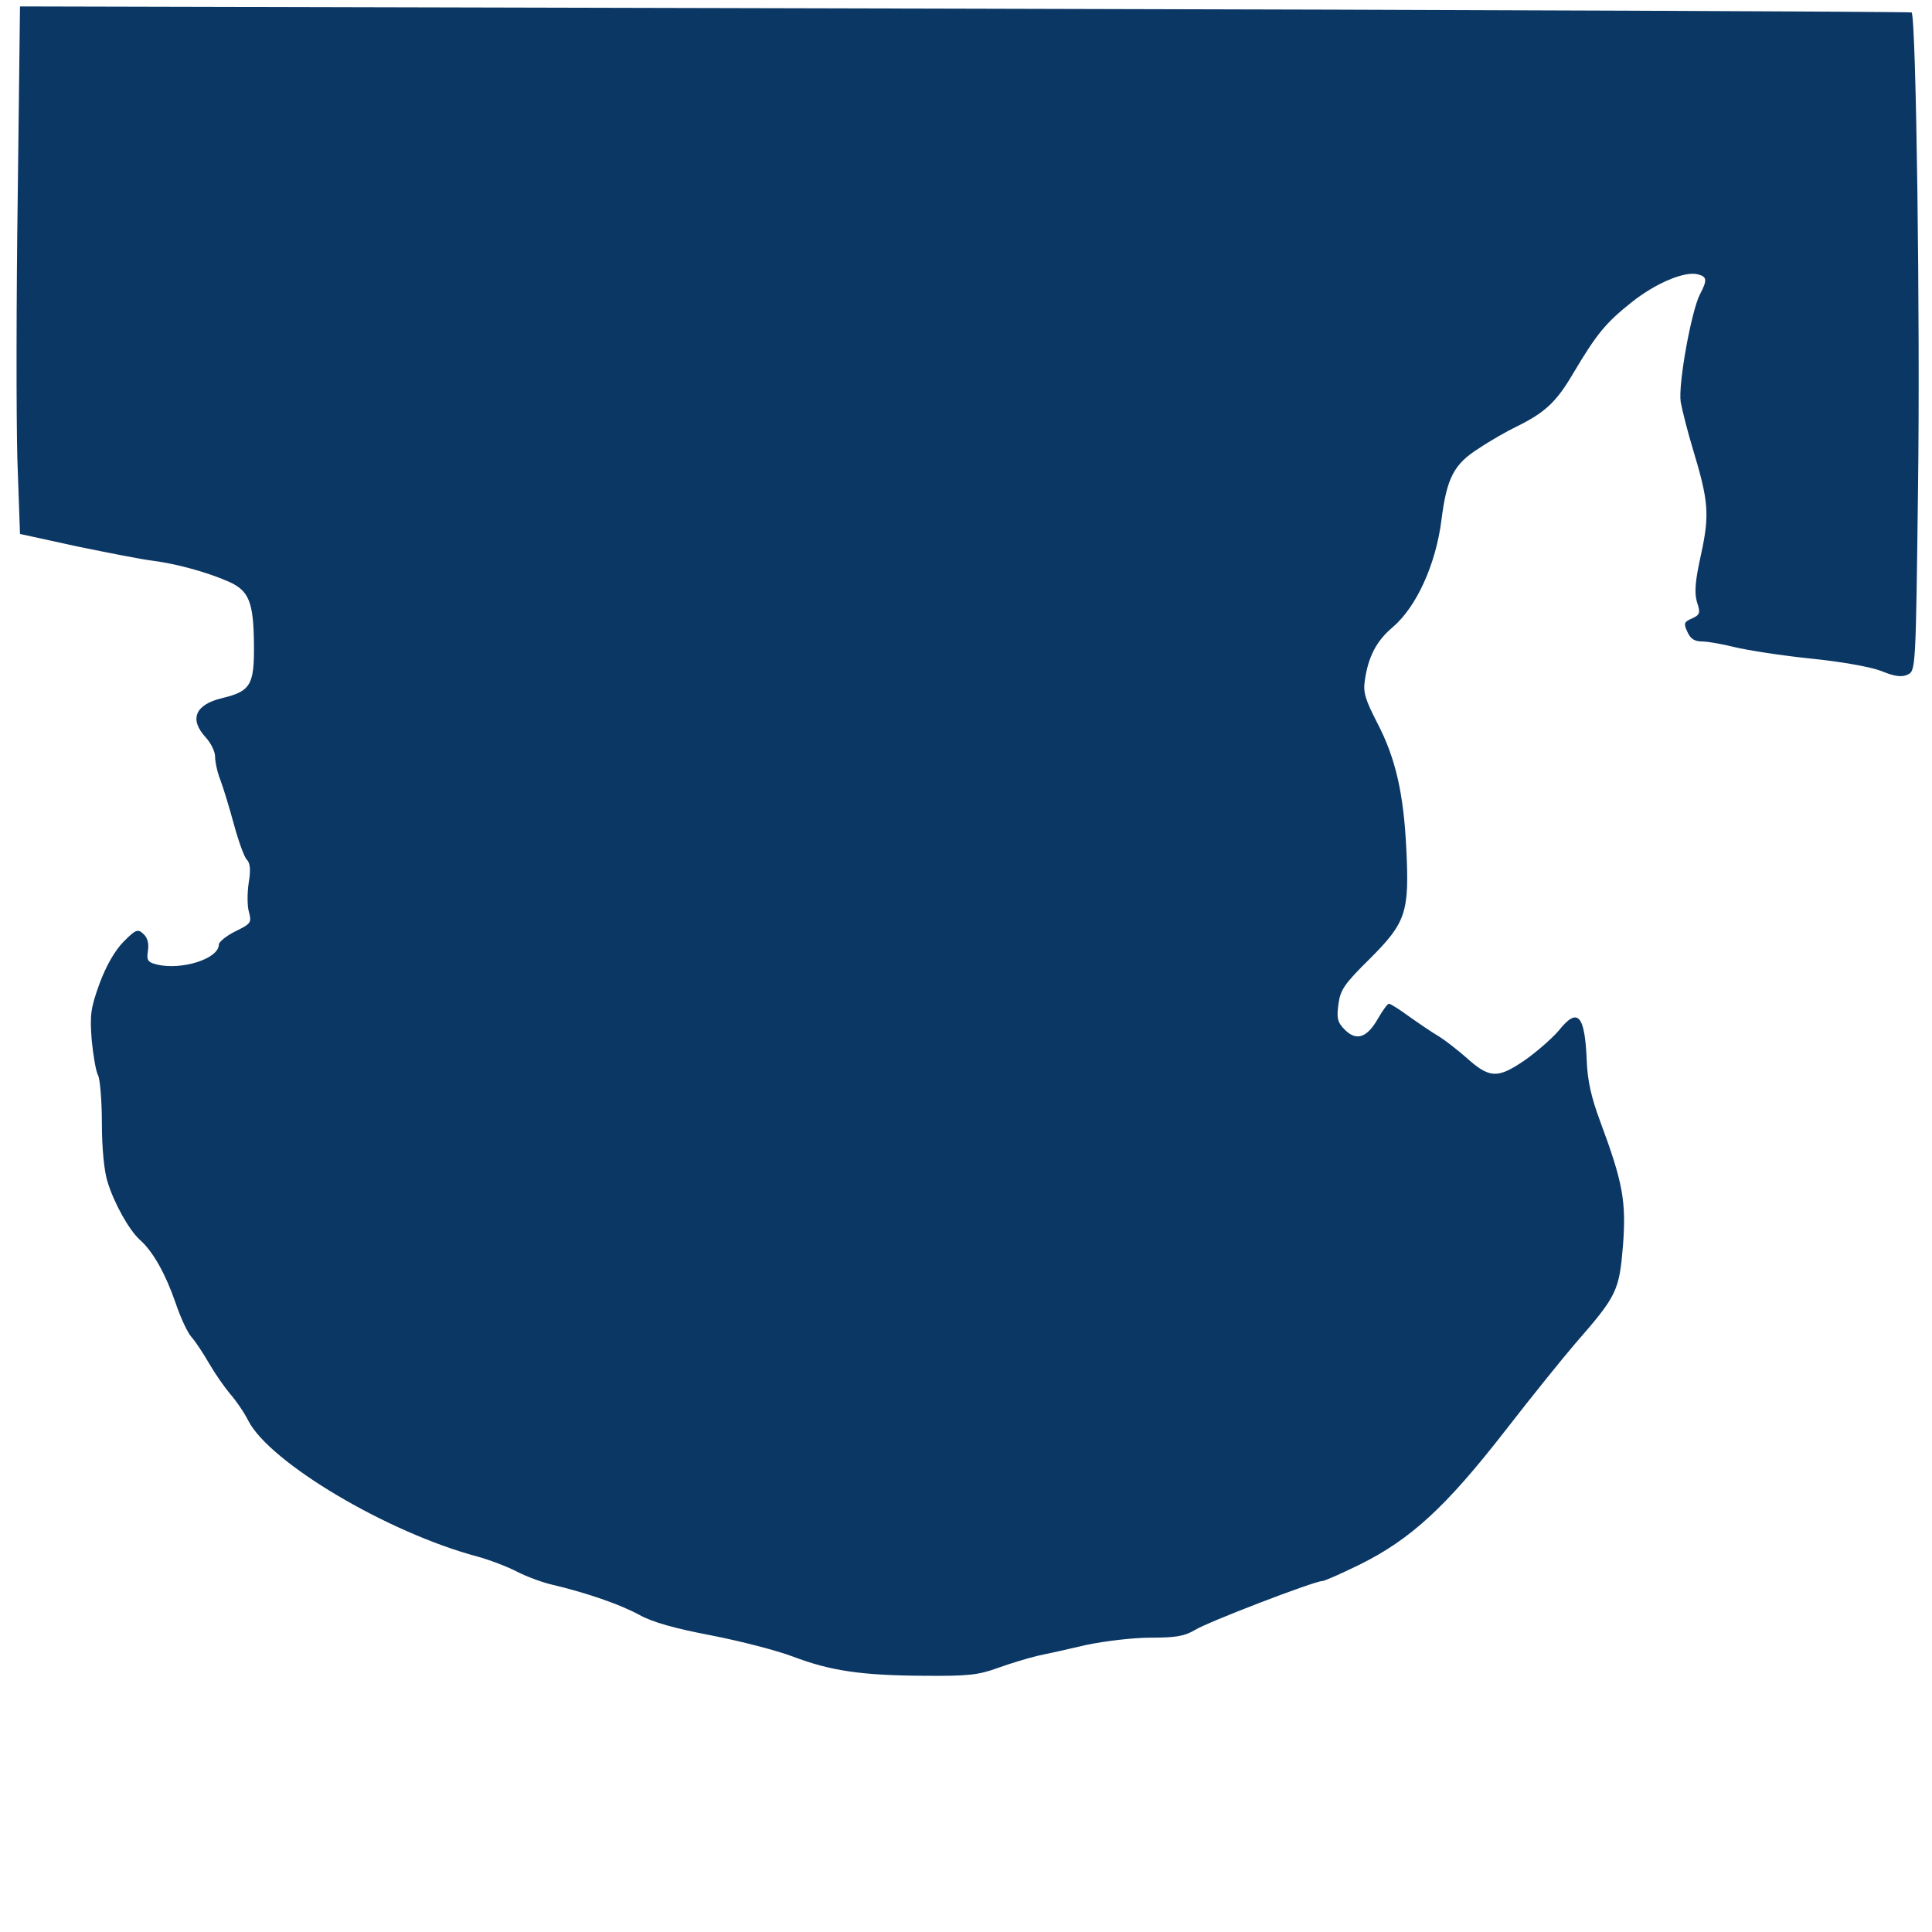
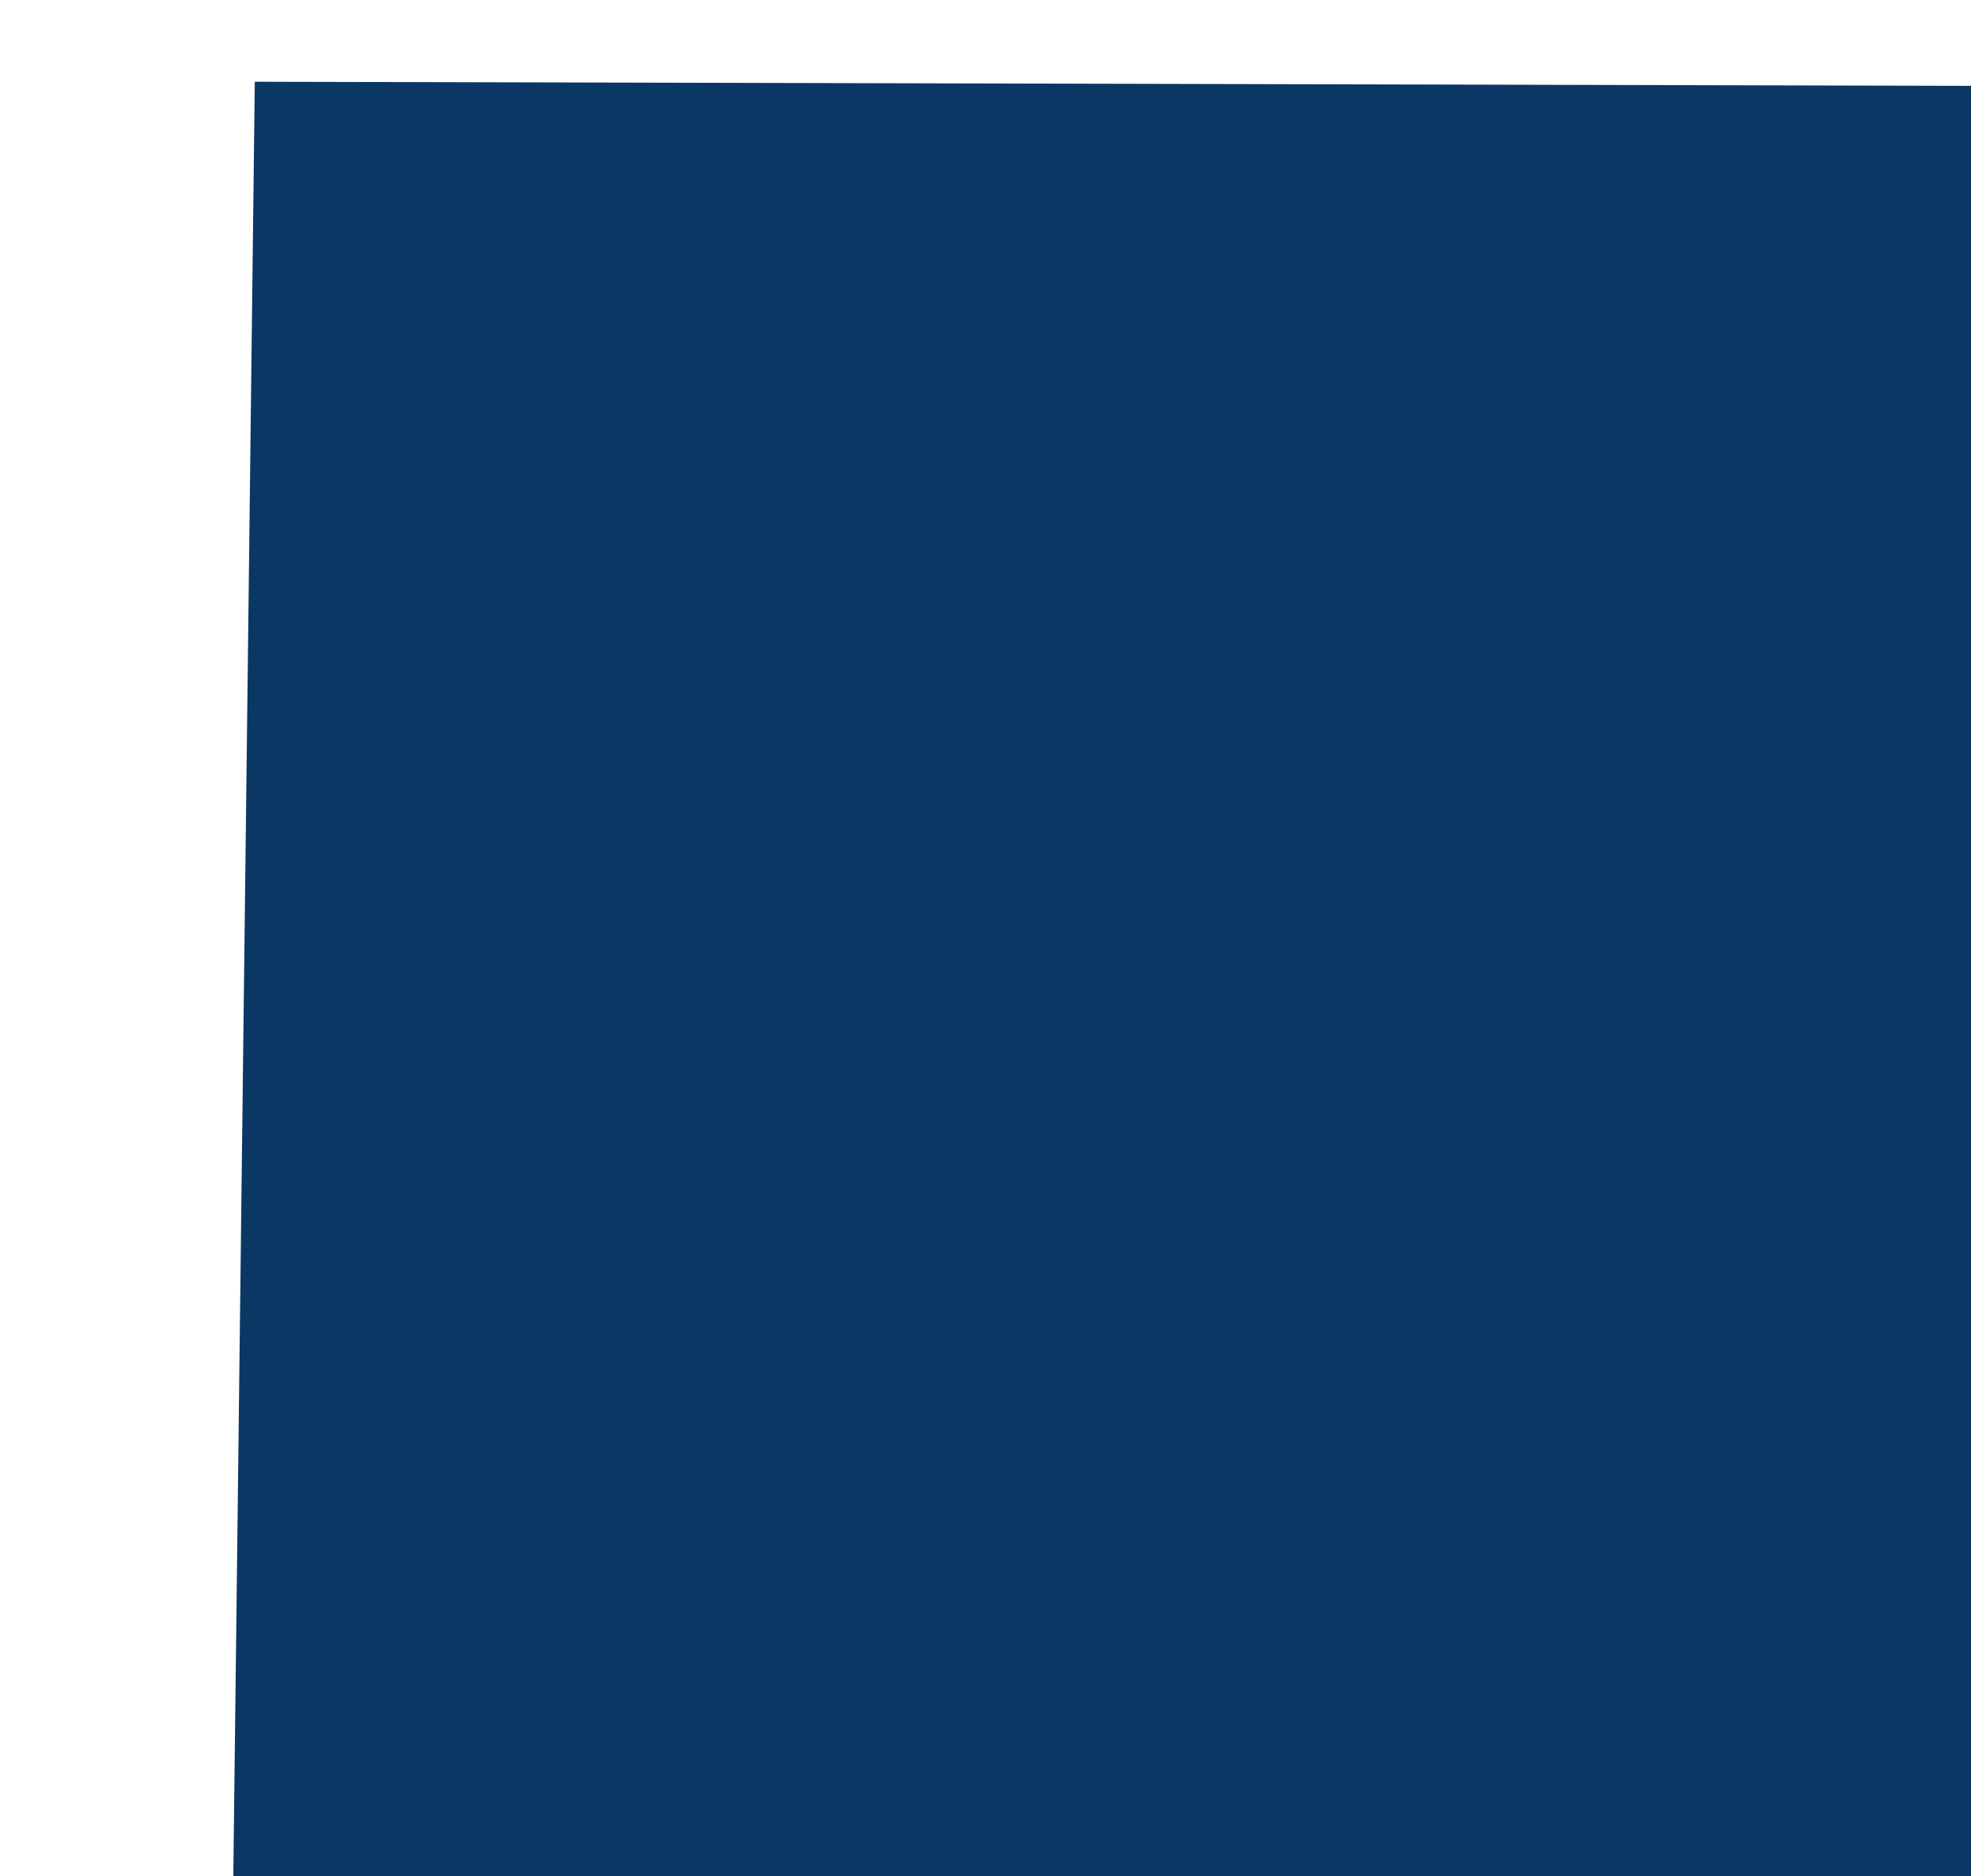
- <svg xmlns="http://www.w3.org/2000/svg" version="1.0" width="512pt" height="512pt" viewBox="0 0 512 512" preserveAspectRatio="xMidYMid meet">
+ <svg xmlns="http://www.w3.org/2000/svg" width="41px" height="39px" viewBox="0 0 41 39" version="1.1">
  <g transform="translate(0,512) scale(0.1,-0.1)" fill="#0b3765" stroke="none">
    <path d="M47 4602 c-4 -275 -4 -590 -1 -699 l7 -198 151 -33 c83 -17 174 -35 201 -38 62 -8 143 -30 200 -55 55 -24 67 -54 68 -168 1 -106 -9 -123 -84 -141 -72 -17 -88 -56 -44 -104 14 -15 25 -38 25 -51 0 -14 6 -42 14 -62 8 -21 24 -74 36 -118 12 -44 27 -86 34 -93 9 -9 11 -27 5 -62 -4 -27 -4 -63 1 -78 7 -27 5 -30 -36 -50 -24 -12 -44 -28 -44 -35 0 -38 -99 -69 -165 -53 -23 6 -27 11 -23 36 3 20 -1 35 -12 45 -15 14 -20 12 -53 -21 -23 -24 -45 -62 -63 -110 -24 -66 -26 -84 -21 -150 4 -41 11 -83 17 -94 5 -10 10 -67 10 -127 0 -65 6 -127 15 -155 17 -56 57 -128 86 -154 35 -31 68 -91 94 -166 13 -39 32 -80 43 -92 10 -11 31 -43 46 -69 15 -26 40 -62 55 -80 16 -18 38 -50 49 -72 57 -111 368 -296 607 -360 33 -9 80 -27 105 -40 25 -13 68 -29 95 -35 89 -21 179 -52 230 -80 34 -19 95 -36 190 -54 77 -15 174 -40 216 -56 100 -38 182 -50 347 -51 118 -1 145 2 197 21 33 12 80 26 105 32 25 5 83 18 130 29 48 10 123 19 169 19 67 0 90 4 117 20 33 21 317 130 338 130 6 0 51 20 100 44 135 67 228 153 383 352 72 93 157 198 188 234 110 126 116 139 126 258 9 119 0 168 -61 332 -23 62 -33 106 -35 160 -5 121 -24 142 -74 79 -18 -21 -59 -57 -92 -80 -71 -48 -92 -47 -154 9 -23 20 -55 45 -71 55 -16 9 -51 33 -78 52 -26 19 -51 35 -55 35 -4 0 -17 -18 -29 -39 -29 -51 -57 -61 -88 -30 -20 20 -22 31 -17 68 5 38 16 54 83 120 96 96 105 123 97 289 -7 148 -28 242 -77 336 -32 62 -38 82 -33 113 9 63 31 105 74 141 63 54 114 166 129 284 14 111 33 148 98 189 31 21 77 47 102 59 75 37 105 65 150 142 62 104 85 132 154 187 64 51 141 83 175 74 25 -6 26 -15 6 -53 -23 -45 -58 -239 -51 -285 4 -22 18 -78 32 -124 42 -139 45 -174 22 -280 -16 -72 -18 -101 -11 -126 10 -30 8 -34 -13 -44 -21 -9 -23 -13 -12 -36 8 -18 19 -25 39 -25 15 0 54 -7 86 -15 33 -8 122 -22 199 -30 81 -8 160 -22 189 -33 36 -15 55 -17 70 -10 22 10 22 12 28 496 6 438 -5 1247 -17 1259 -2 2 -1131 7 -2508 10 l-2505 6 -6 -501z" />
  </g>
</svg>
